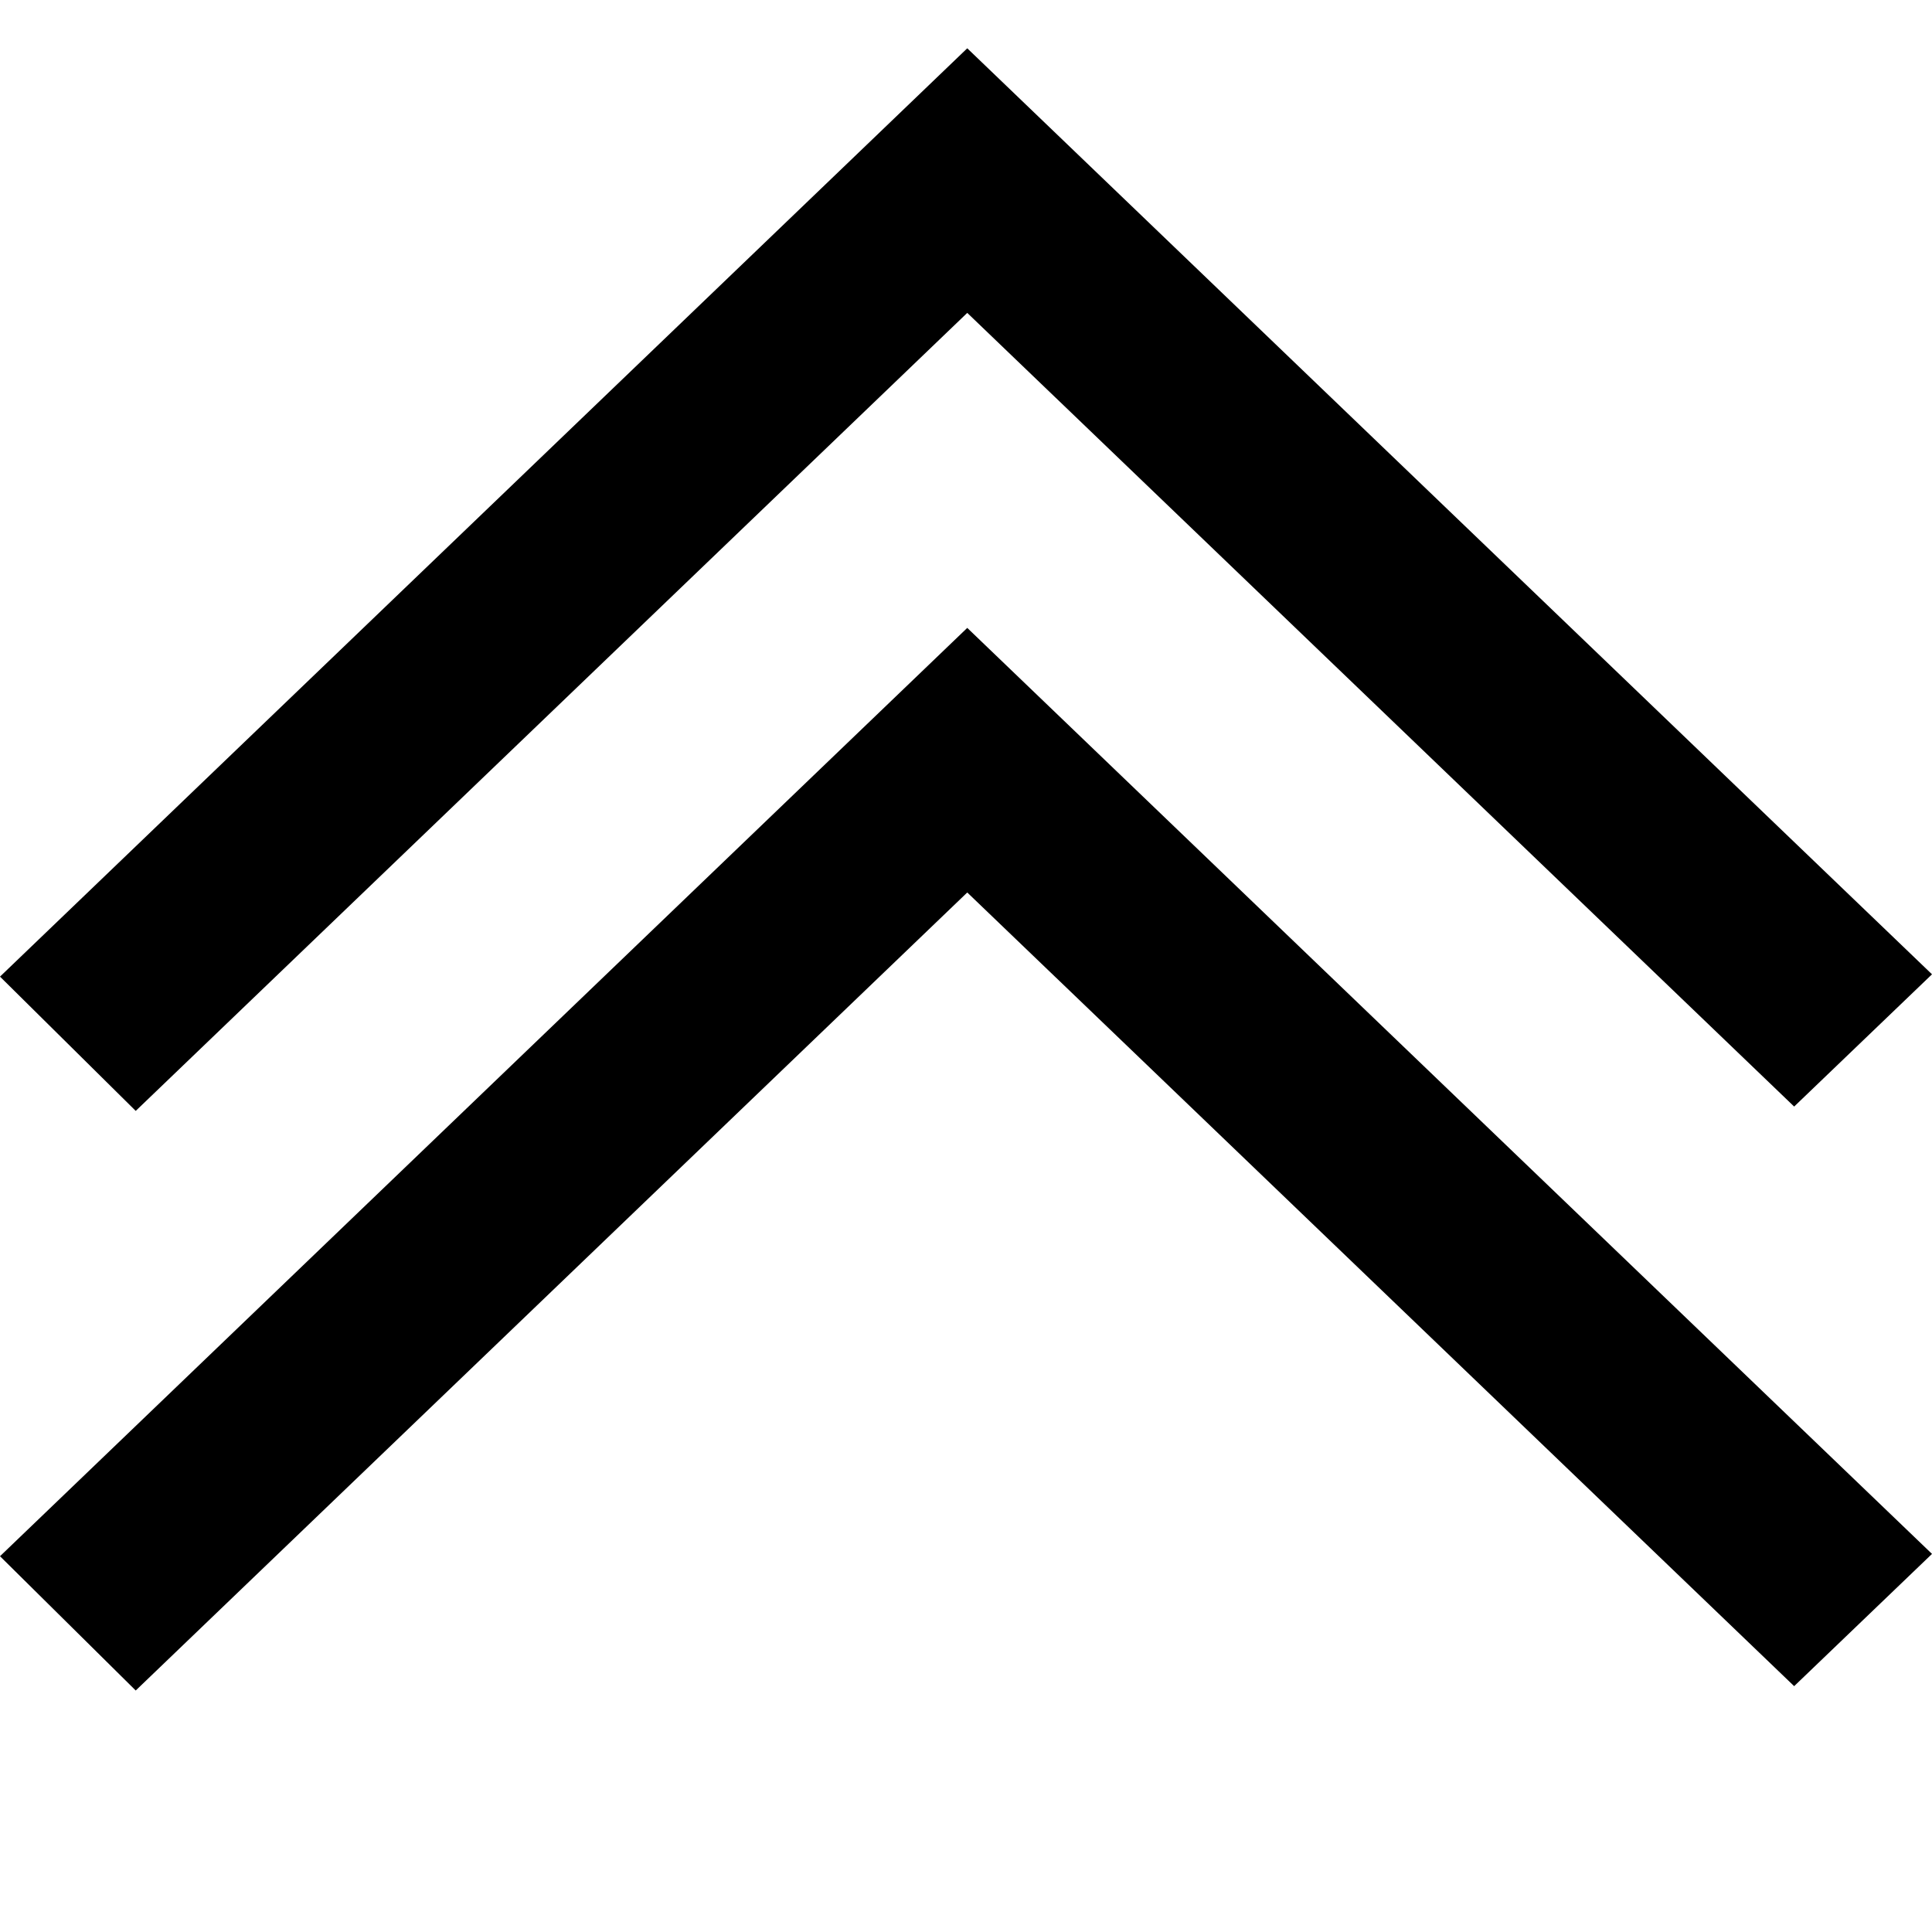
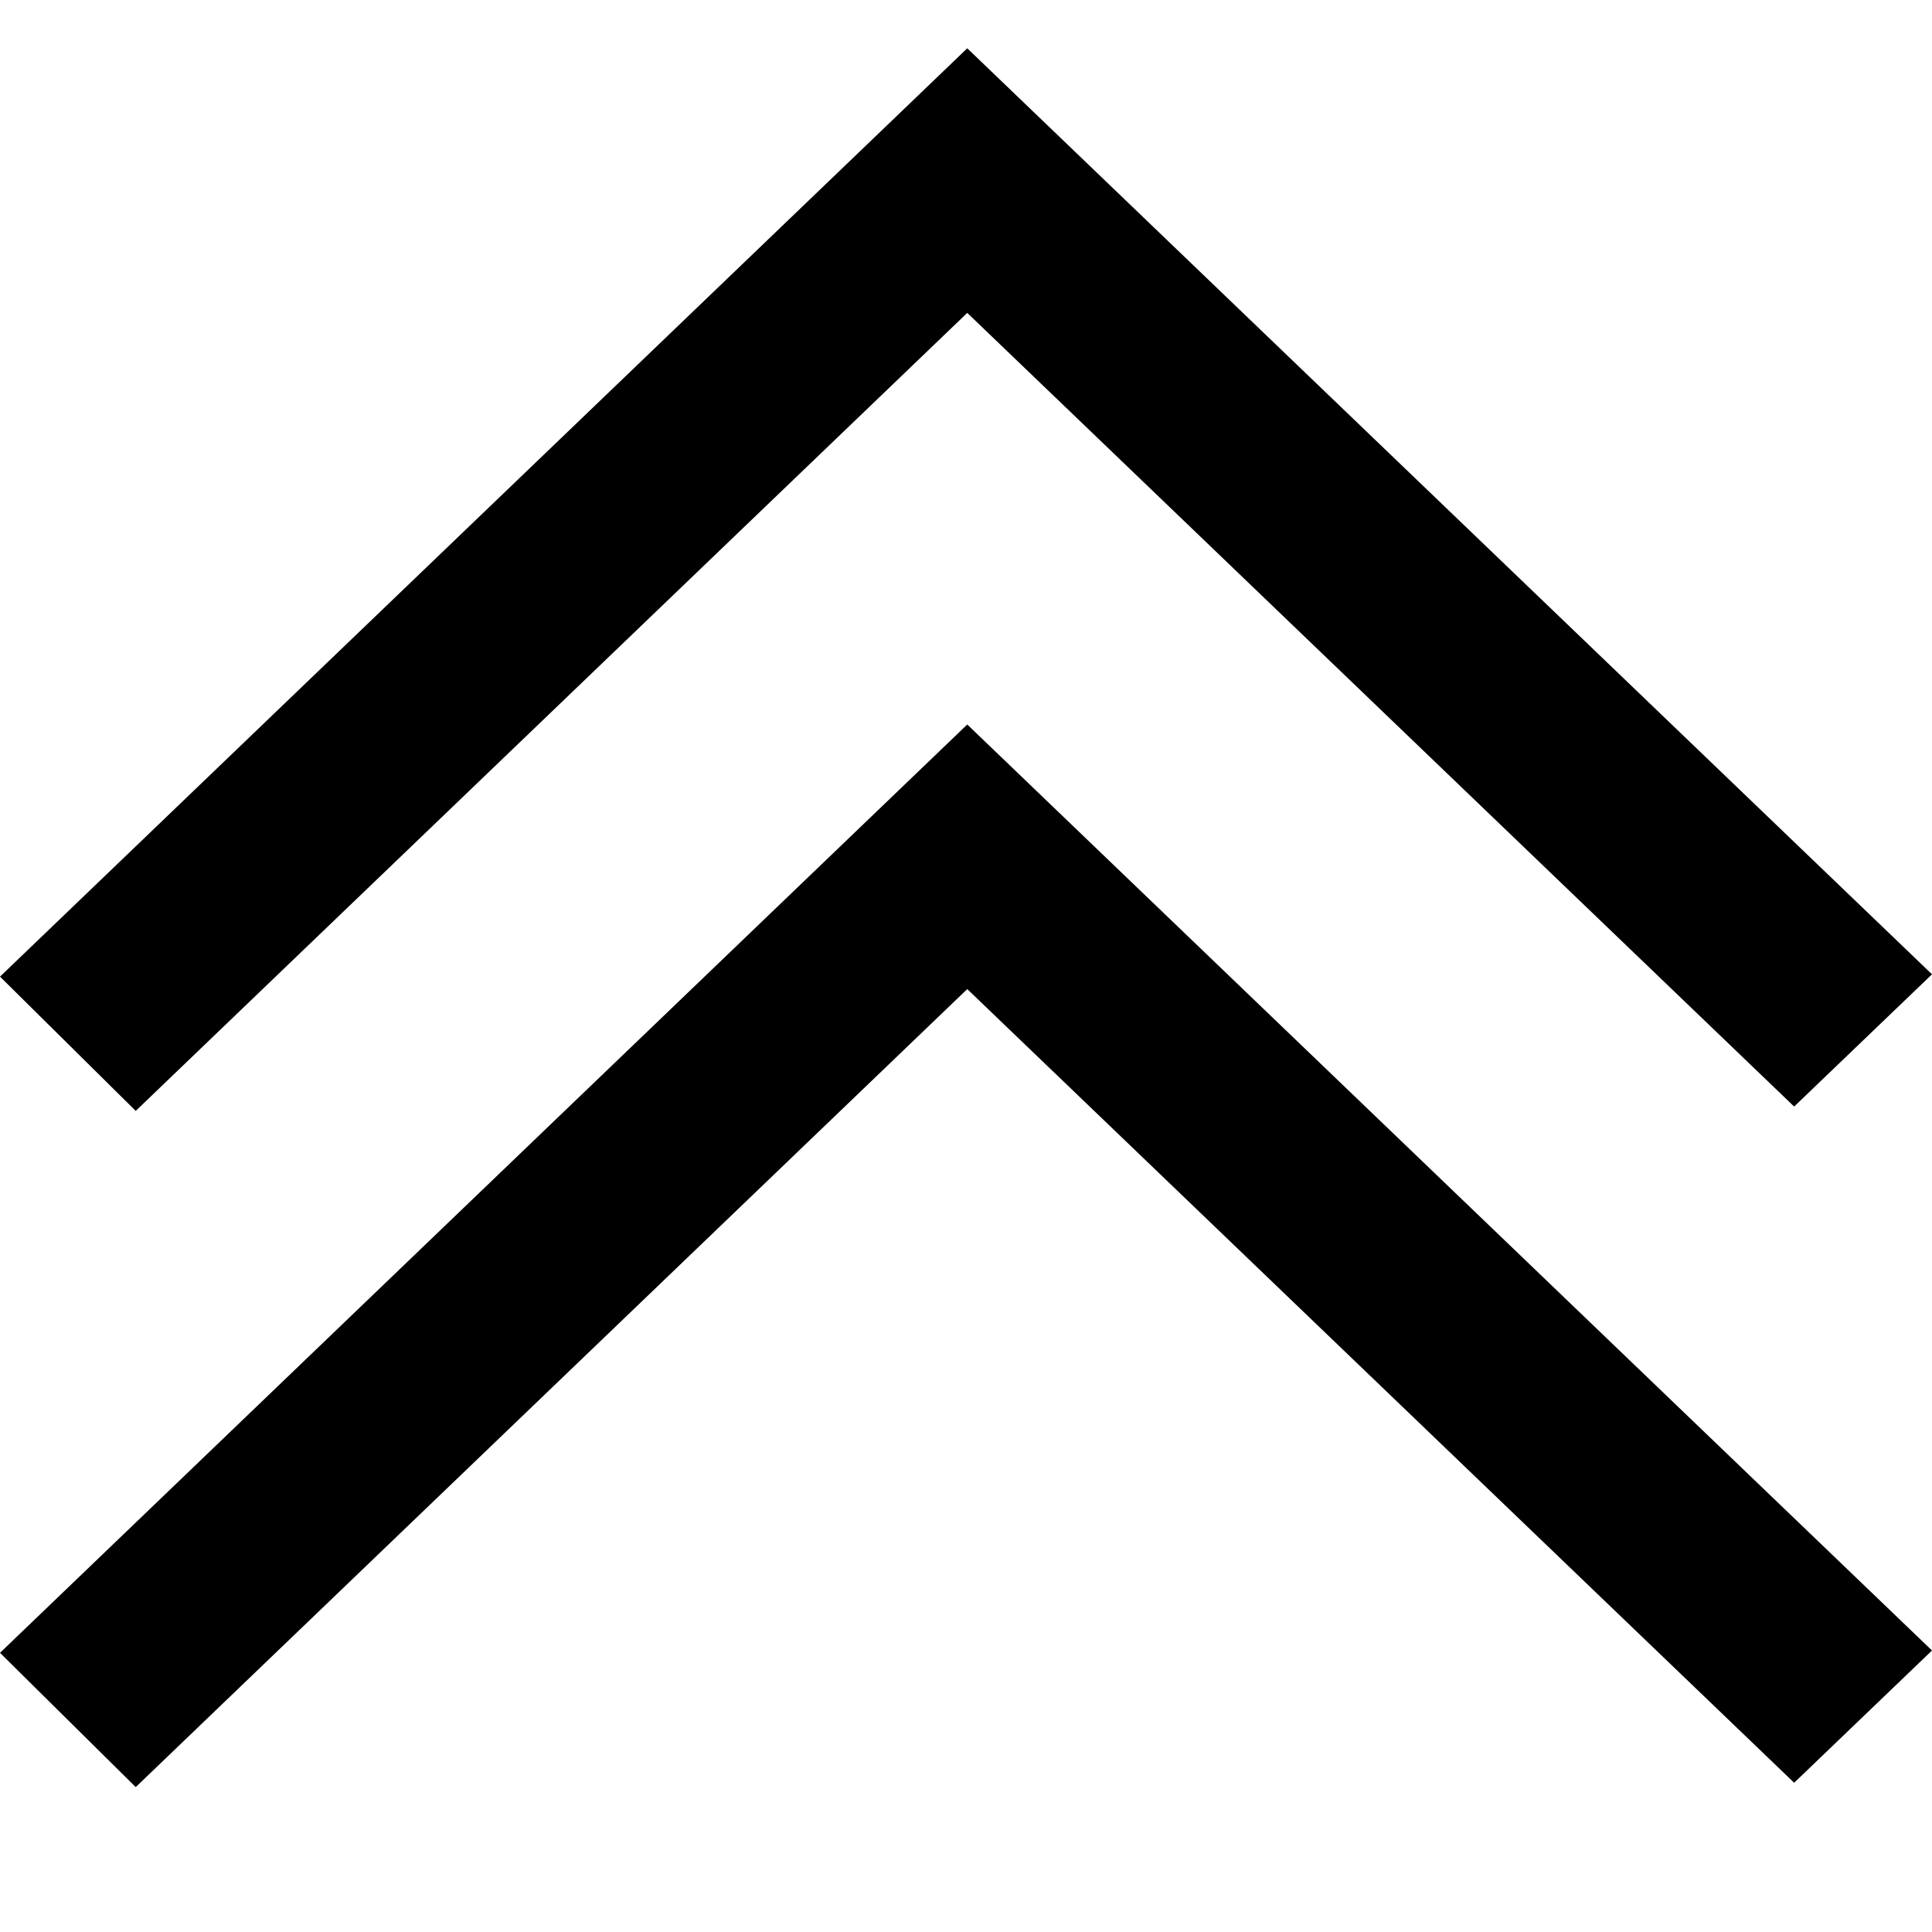
<svg xmlns="http://www.w3.org/2000/svg" width="800px" height="800px" viewBox="0 -4.5 20 20" version="1.1">
  <defs>

</defs>
  <g id="Page-1" stroke="none" stroke-width="1" fill="none" fill-rule="evenodd">
    <g id="Dribbble-Light-Preview" transform="translate(-140, -6683)" fill="#000000">
      <g id="icons" transform="translate(56, 156)">
        <path d="M84,6532.61 L85.405,6534 L94.013,6525.739 L94.931,6526.62 L94.926,6526.615 L102.573,6533.955 L104,6532.586 C101.886,6530.557 95.985,6524.893 94.013,6523 C92.547,6524.406 93.976,6523.035 84,6532.61" id="arrow_up-[#340]">

</path>
      </g>
-       <g id="icons" transform="translate(56, 162)">
+       <g id="icons" transform="translate(56, 163)">
        <path d="M84,6532.61 L85.405,6534 L94.013,6525.739 L94.931,6526.62 L94.926,6526.615 L102.573,6533.955 L104,6532.586 C101.886,6530.557 95.985,6524.893 94.013,6523 C92.547,6524.406 93.976,6523.035 84,6532.61" id="arrow_up-[#340]">

</path>
      </g>
    </g>
  </g>
</svg>
